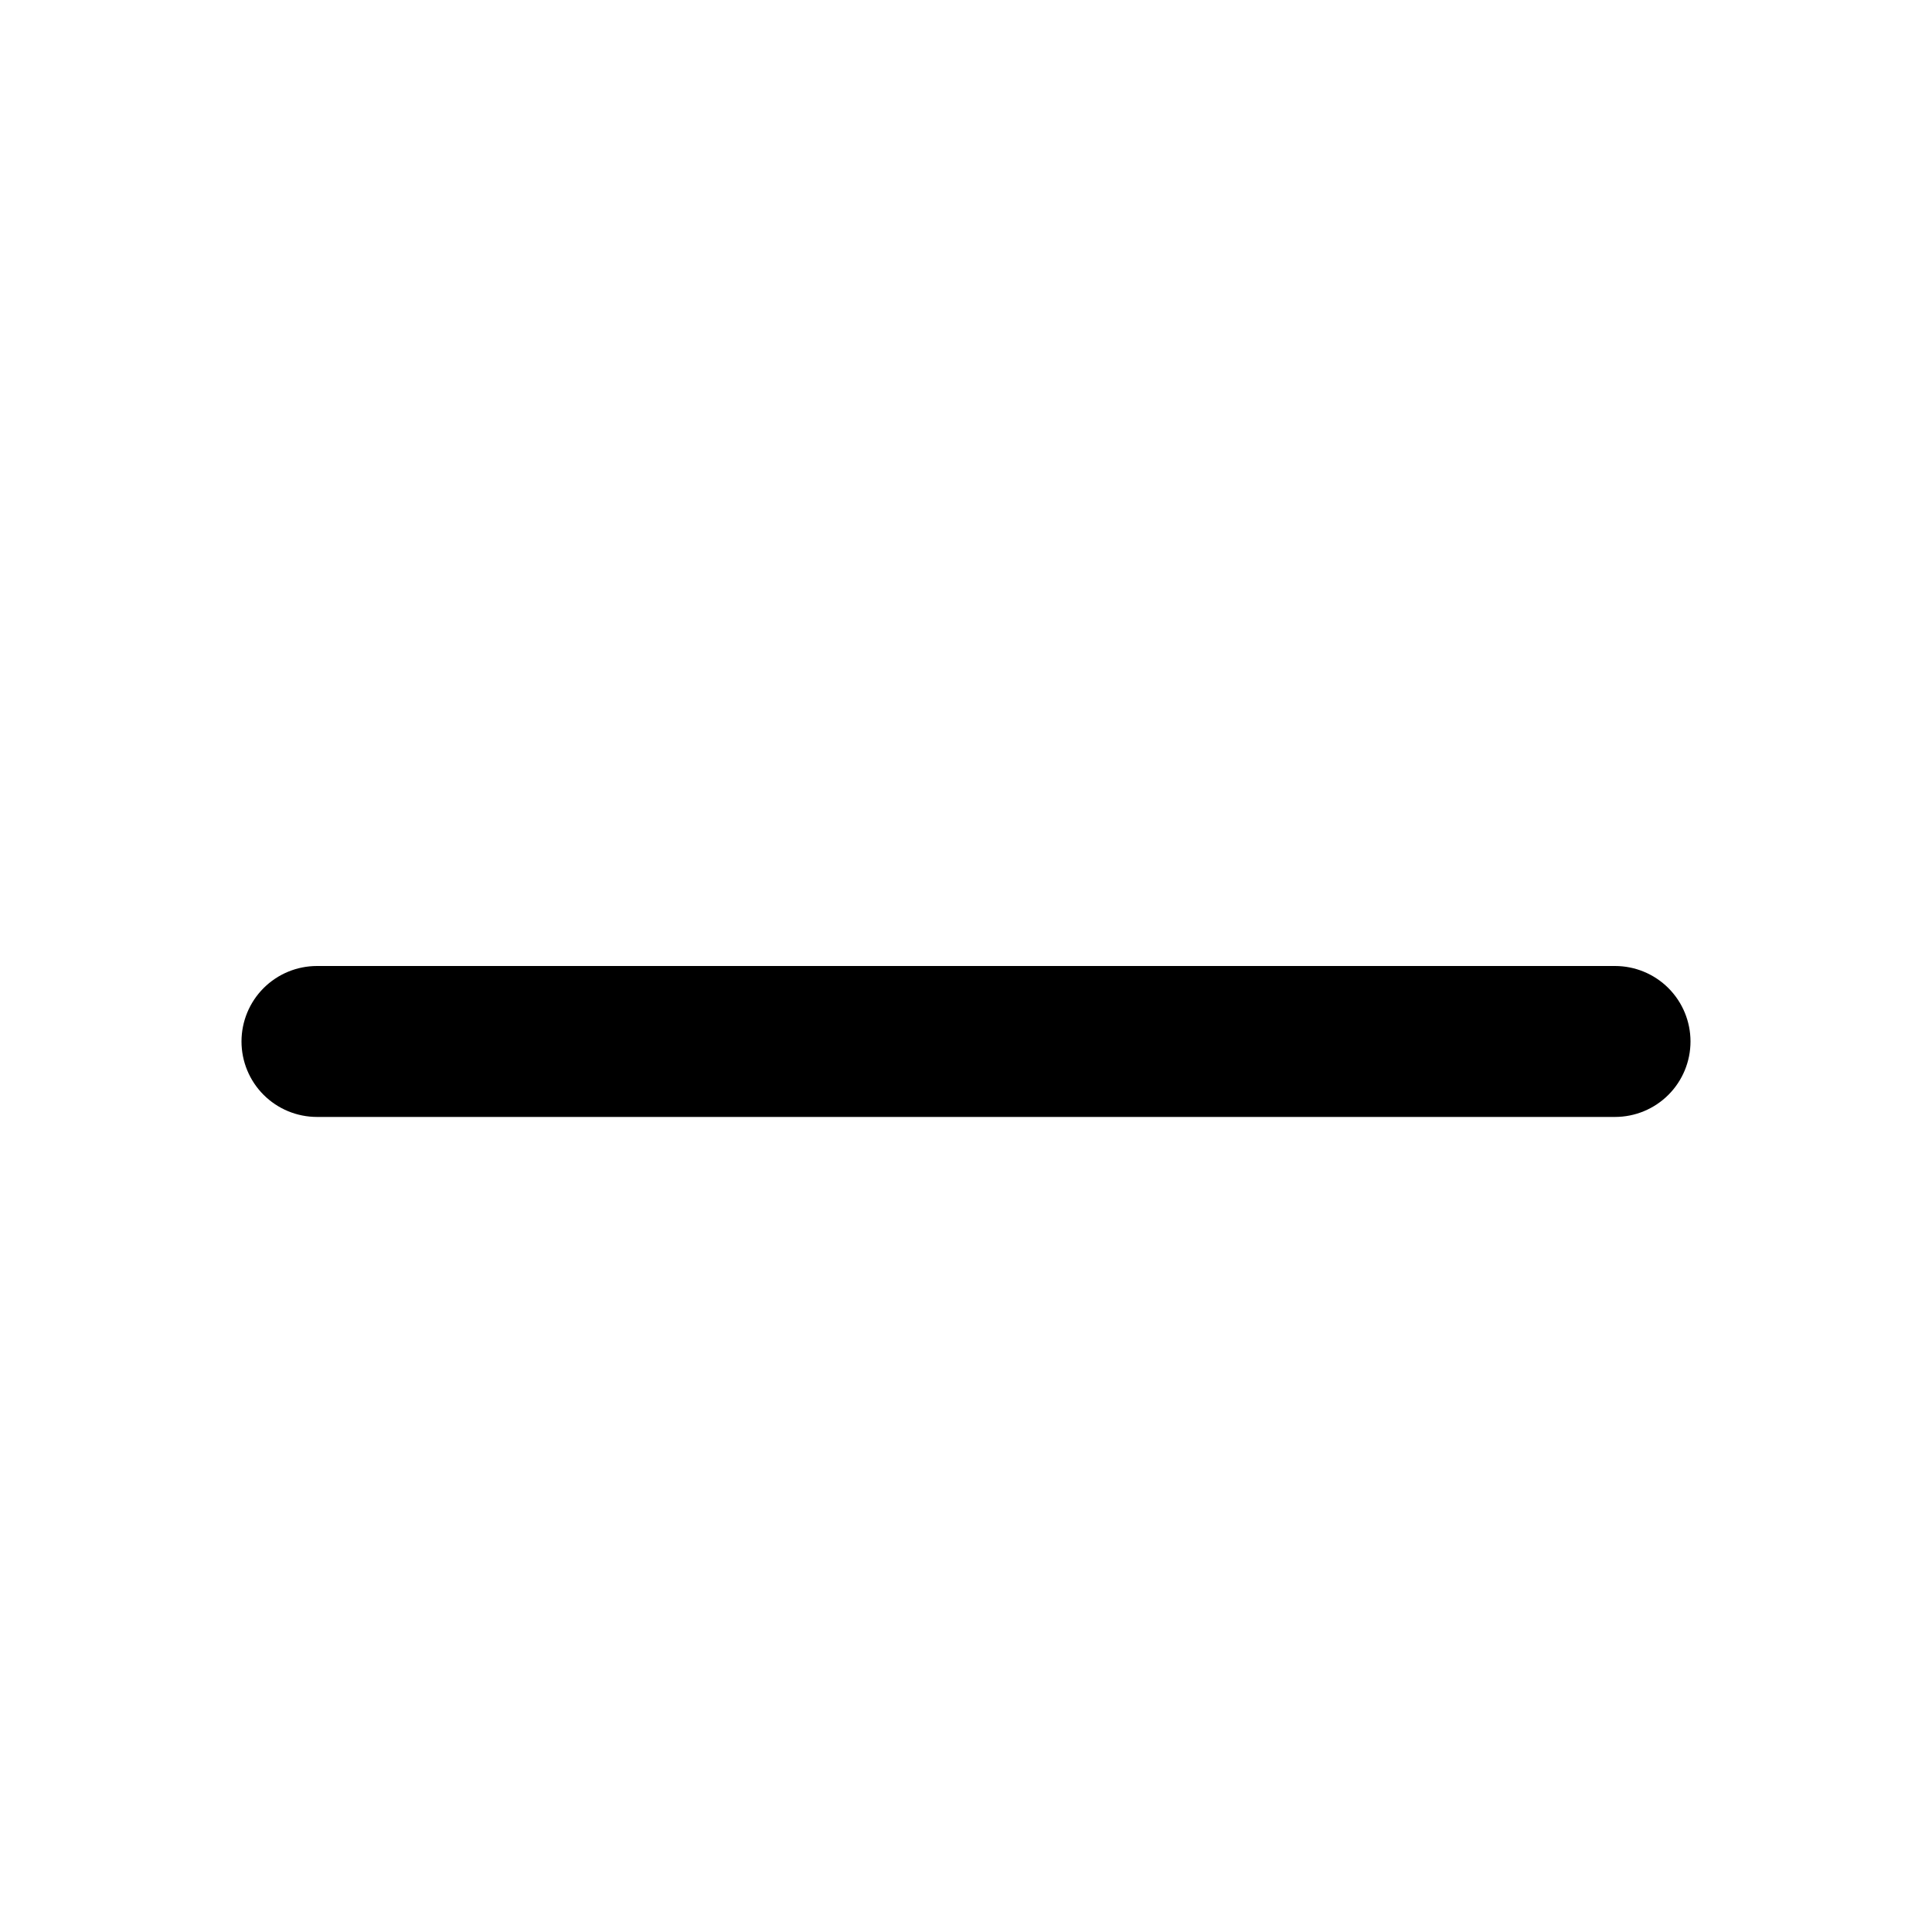
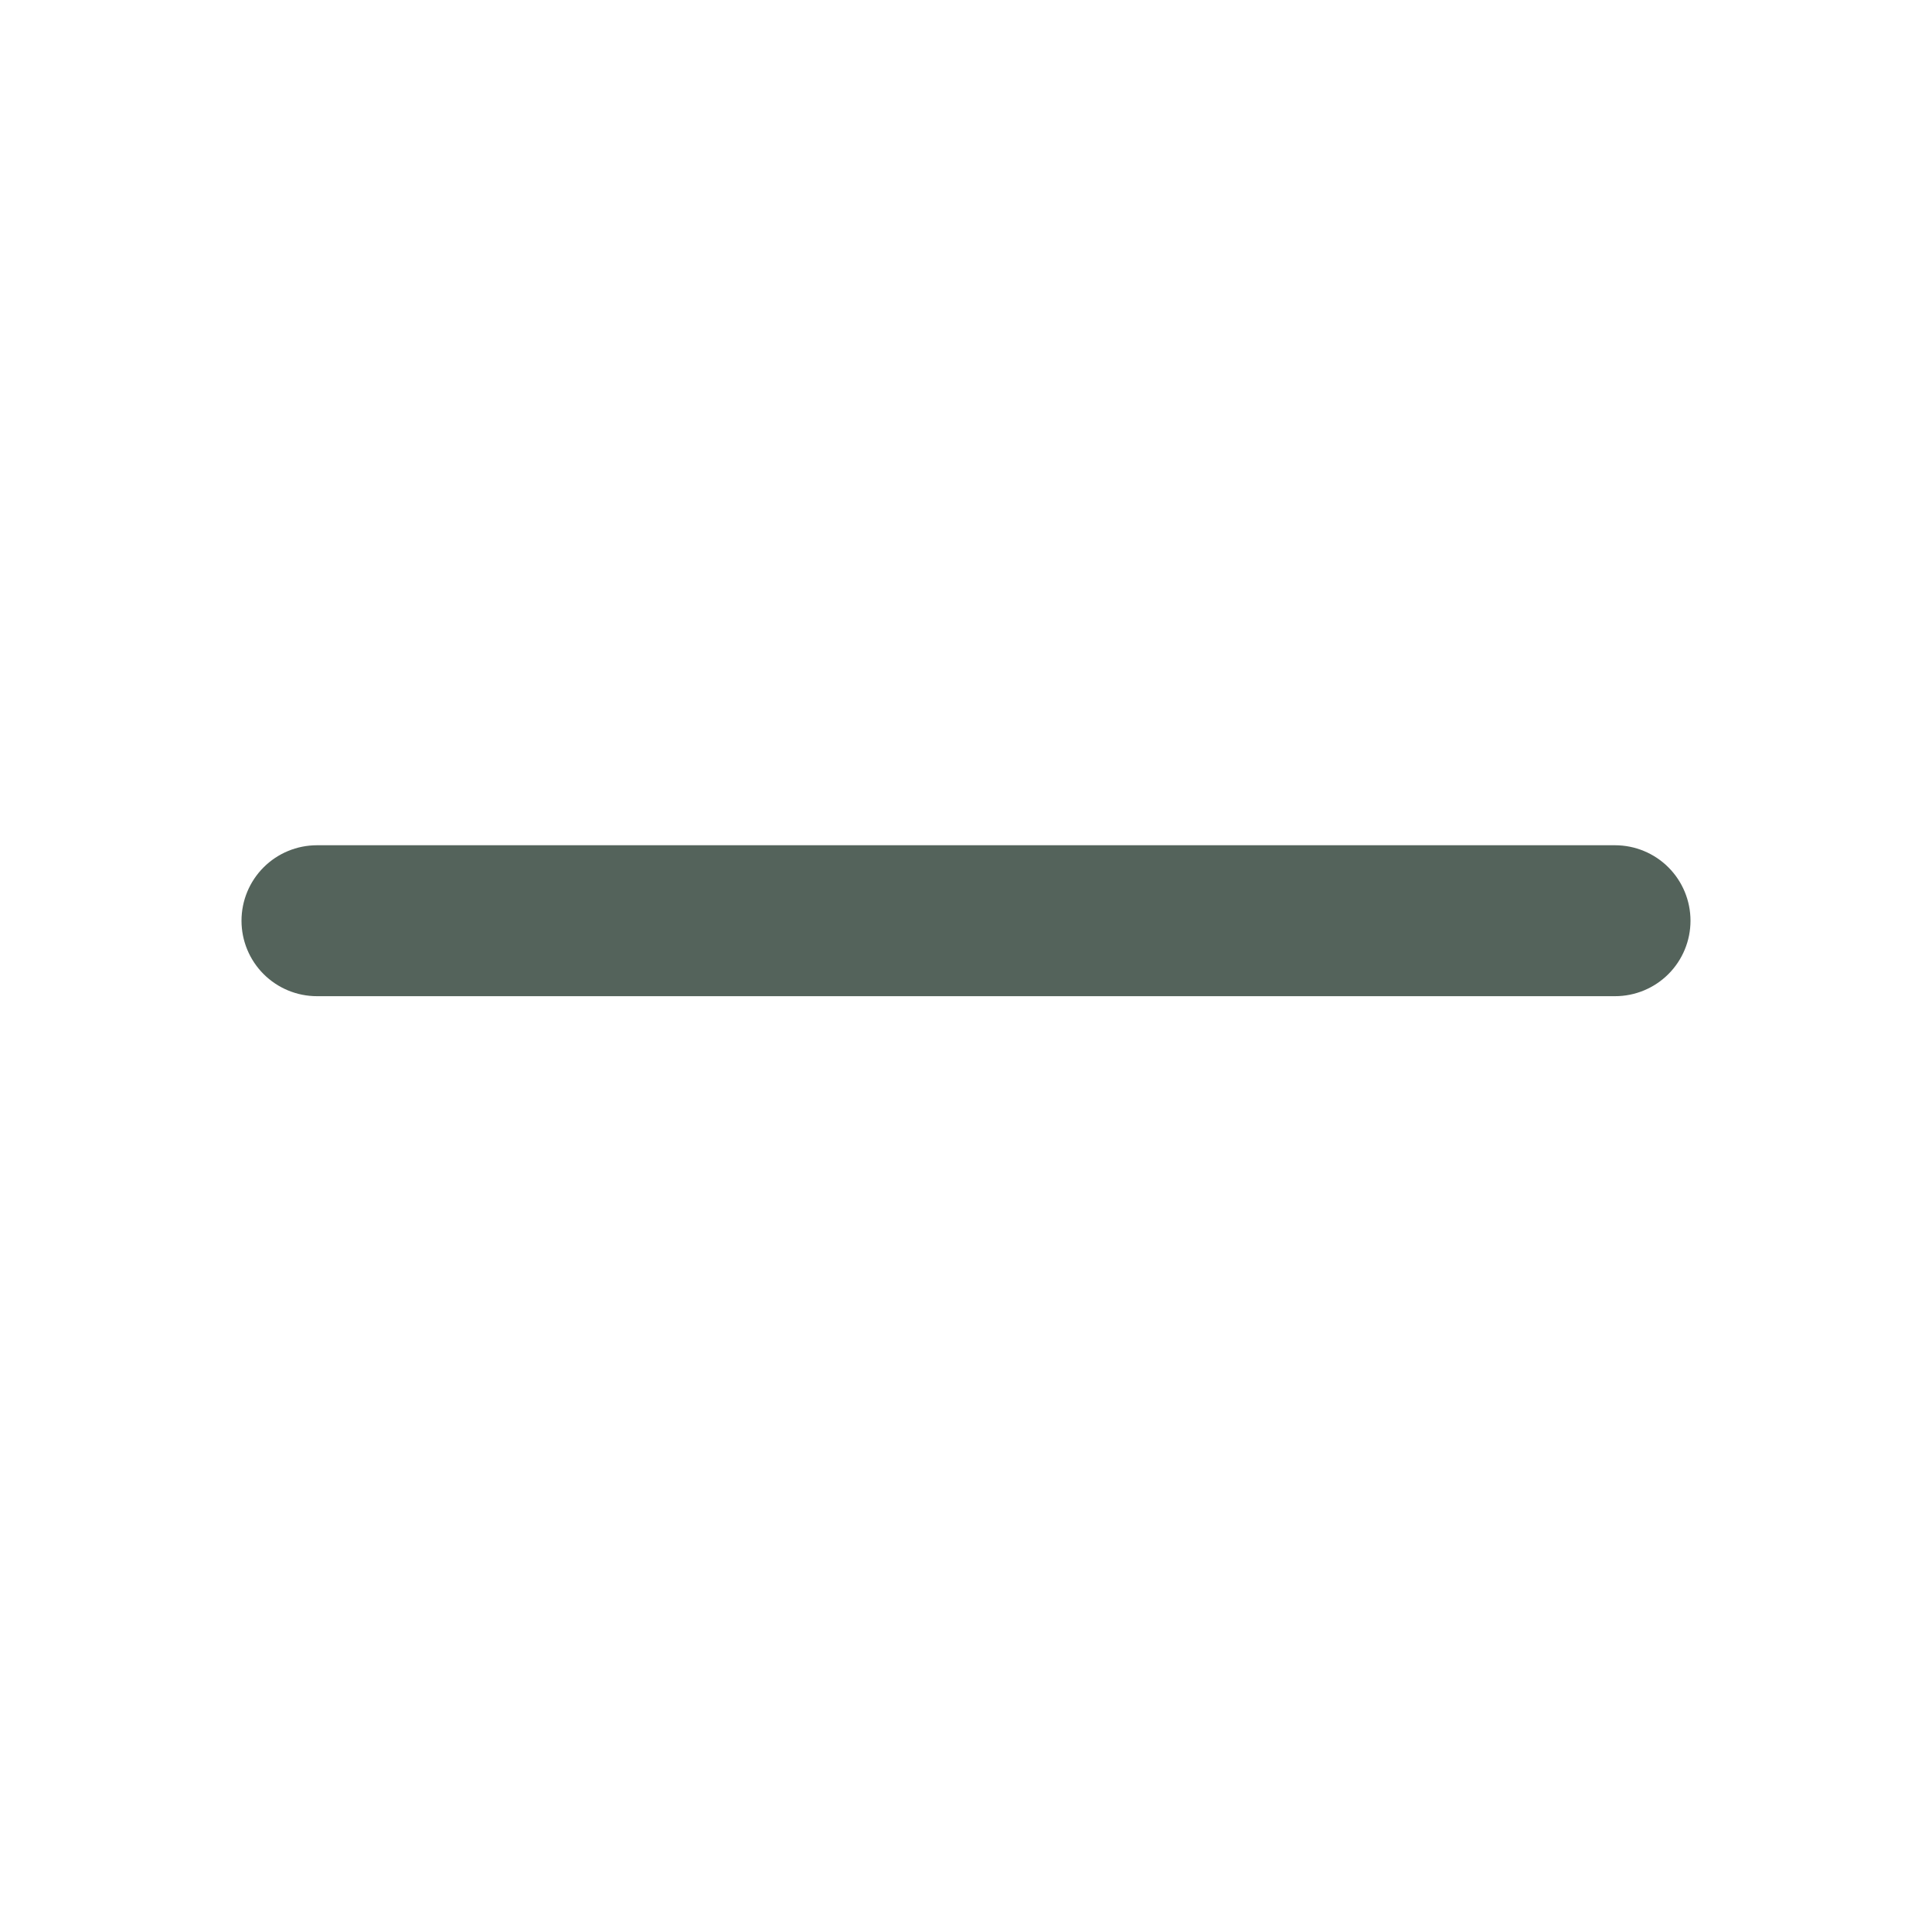
<svg xmlns="http://www.w3.org/2000/svg" width="16" height="16" viewBox="0 0 16 16" fill="none">
-   <path d="M13.375 9.25C13.541 9.25 13.7 9.184 13.817 9.067C13.934 8.95 14 8.791 14 8.625C14 8.459 13.934 8.3 13.817 8.183C13.7 8.066 13.541 8 13.375 8H2.625C2.459 8 2.3 8.066 2.183 8.183C2.066 8.3 2 8.459 2 8.625C2 8.791 2.066 8.95 2.183 9.067C2.3 9.184 2.459 9.25 2.625 9.25H13.375Z" fill="black" />
+   <path d="M13.375 8.25C13.541 8.25 13.7 8.184 13.817 8.067C13.934 7.95 14 7.791 14 7.625C14 7.459 13.934 7.3 13.817 7.183C13.7 7.066 13.541 7 13.375 7H2.625C2.459 7 2.3 7.066 2.183 7.183C2.066 7.3 2 7.459 2 7.625C2 7.791 2.066 7.95 2.183 8.067C2.3 8.184 2.459 8.25 2.625 8.25H13.375Z" fill="#54635B" />
</svg>
